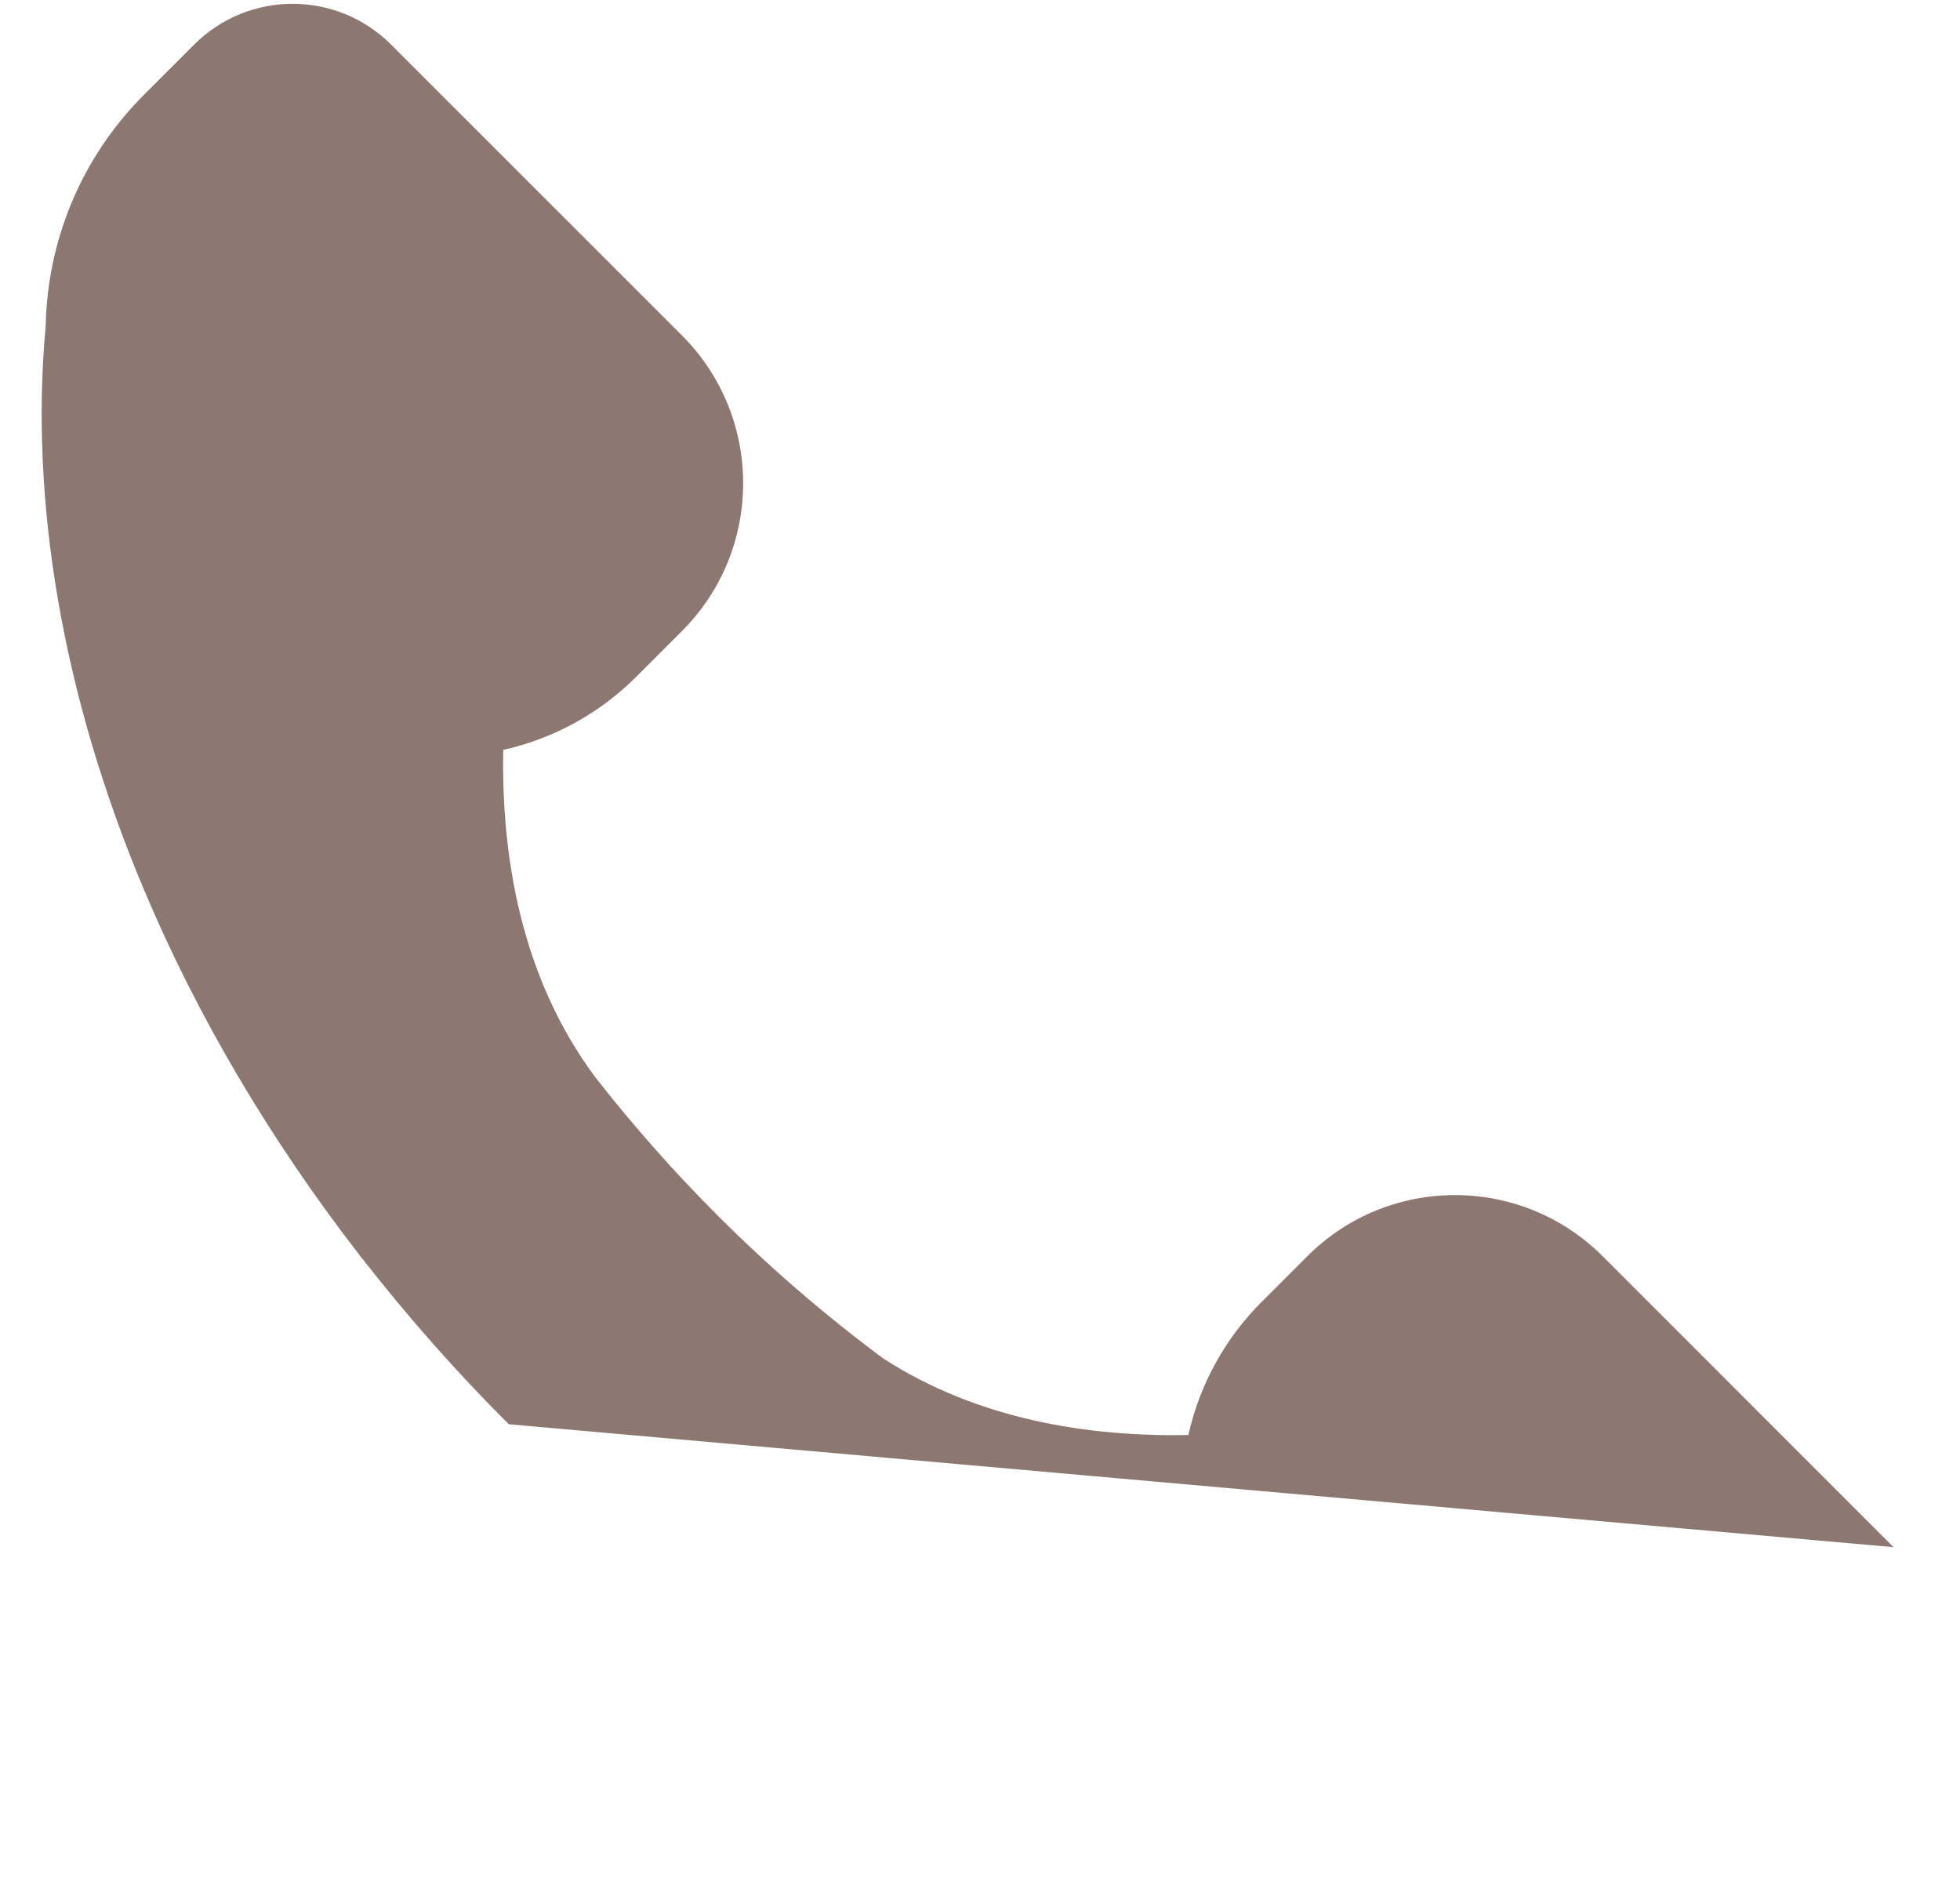
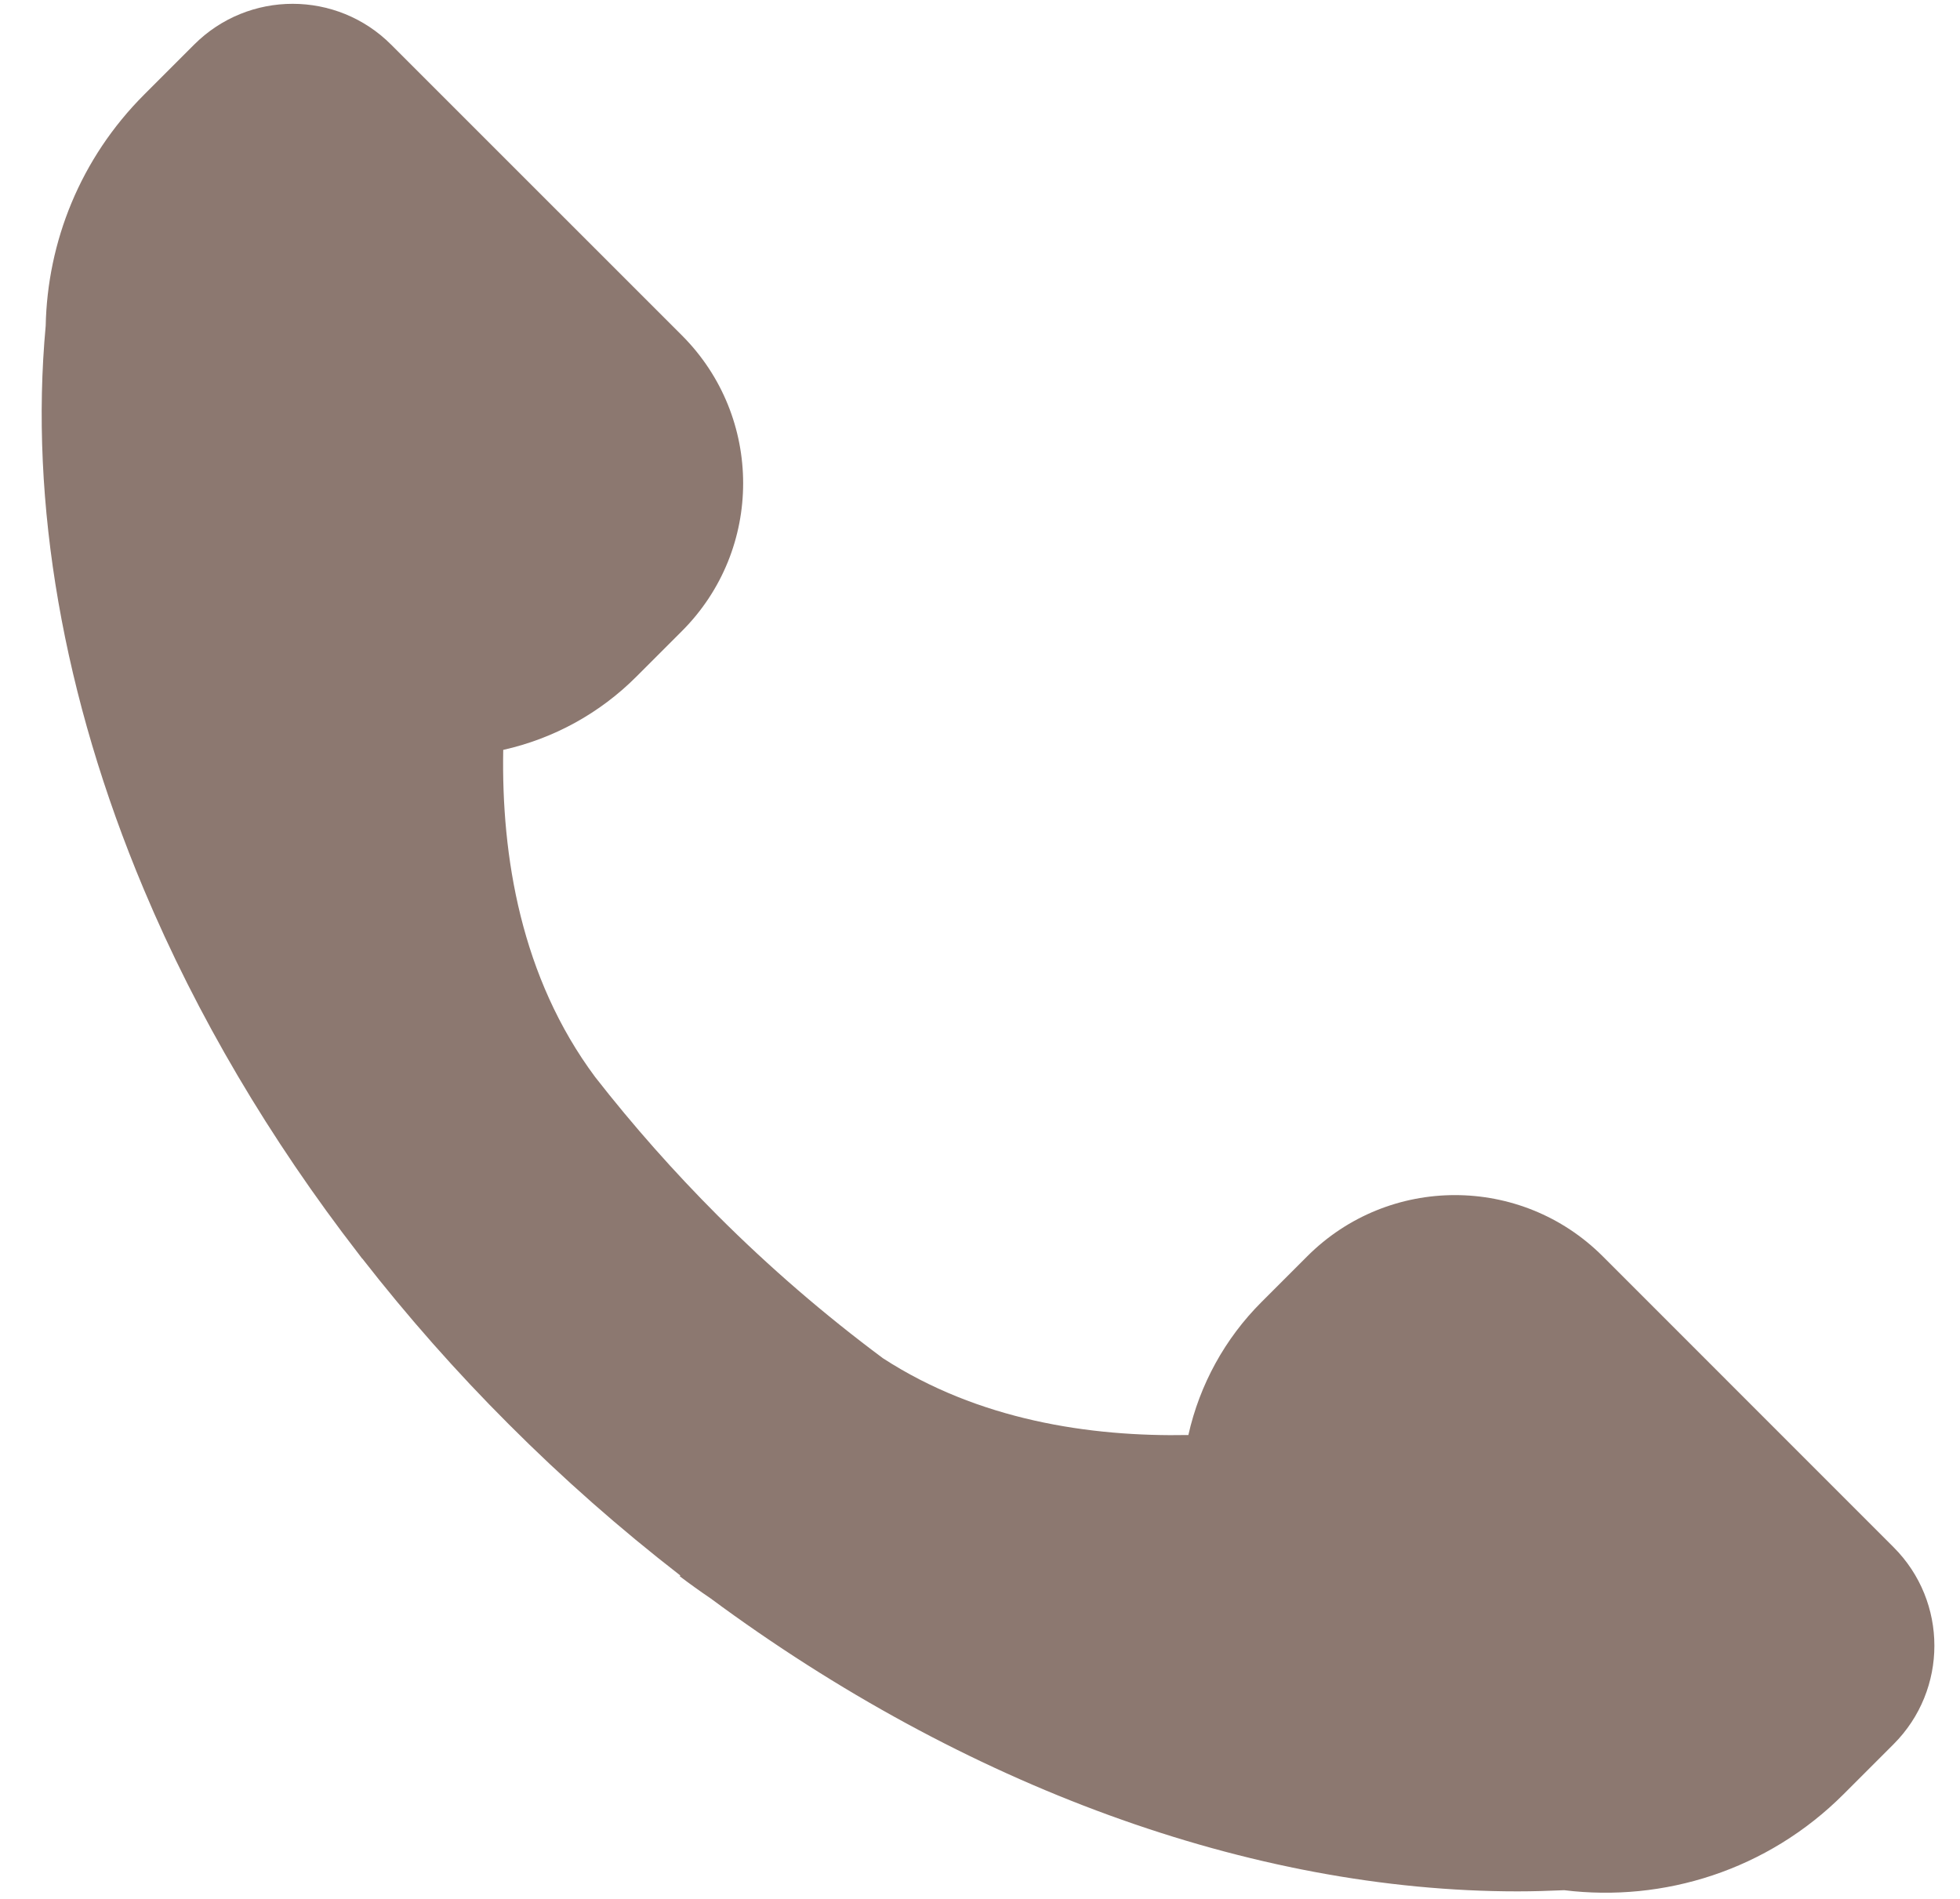
<svg xmlns="http://www.w3.org/2000/svg" width="32" height="31" viewBox="0 0 32 31" fill="none">
-   <path d="M30.915 25.258L26.168 20.51C24.835 19.177 22.674 19.177 21.342 20.51L20.599 21.253C20.001 21.849 19.586 22.604 19.402 23.427C17.793 23.458 15.973 23.184 14.416 22.174C13.46 21.463 12.557 20.684 11.715 19.842C11.004 19.13 10.336 18.376 9.717 17.583C8.504 15.953 8.184 13.976 8.216 12.242C9.04 12.058 9.795 11.643 10.391 11.045L11.134 10.302C12.466 8.97 12.466 6.809 11.134 5.476L6.386 0.729C5.498 -0.16 4.057 -0.16 3.169 0.729L2.354 1.544C1.309 2.589 0.774 3.95 0.746 5.319C0.479 8.208 1.032 11.389 2.347 14.516C3.215 16.582 4.406 18.598 5.857 20.473C5.876 20.497 5.893 20.522 5.912 20.546L5.914 20.545C6.655 21.495 7.453 22.399 8.306 23.251C9.186 24.133px 10.122 24.957 11.107 25.72L11.098 25.733C11.262 25.857 11.429 25.977 11.6 26.093C15.741 29.156 20.422 30.877 24.778 30.877C25.032 30.877 25.286 30.869 25.538 30.858C27.16 31.057 28.855 30.535 30.1 29.29L30.915 28.475C31.804 27.586 31.804 26.146 30.915 25.258Z" fill="#8C7870" />
+   <path d="M30.915 25.258L26.168 20.51C24.835 19.177 22.674 19.177 21.342 20.51L20.599 21.253C20.001 21.849 19.586 22.604 19.402 23.427C17.793 23.458 15.973 23.184 14.416 22.174C13.46 21.463 12.557 20.684 11.715 19.842C11.004 19.13 10.336 18.376 9.717 17.583C8.504 15.953 8.184 13.976 8.216 12.242C9.04 12.058 9.795 11.643 10.391 11.045L11.134 10.302C12.466 8.97 12.466 6.809 11.134 5.476L6.386 0.729C5.498 -0.16 4.057 -0.16 3.169 0.729L2.354 1.544C1.309 2.589 0.774 3.95 0.746 5.319C0.479 8.208 1.032 11.389 2.347 14.516C3.215 16.582 4.406 18.598 5.857 20.473C5.876 20.497 5.893 20.522 5.912 20.546L5.914 20.545C6.655 21.495 7.453 22.399 8.306 23.251C9.186 24.133 10.122 24.957 11.107 25.72L11.098 25.733C11.262 25.857 11.429 25.977 11.6 26.093C15.741 29.156 20.422 30.877 24.778 30.877C25.032 30.877 25.286 30.869 25.538 30.858C27.16 31.057 28.855 30.535 30.1 29.29L30.915 28.475C31.804 27.586 31.804 26.146 30.915 25.258Z" fill="#8C7870" />
</svg>
